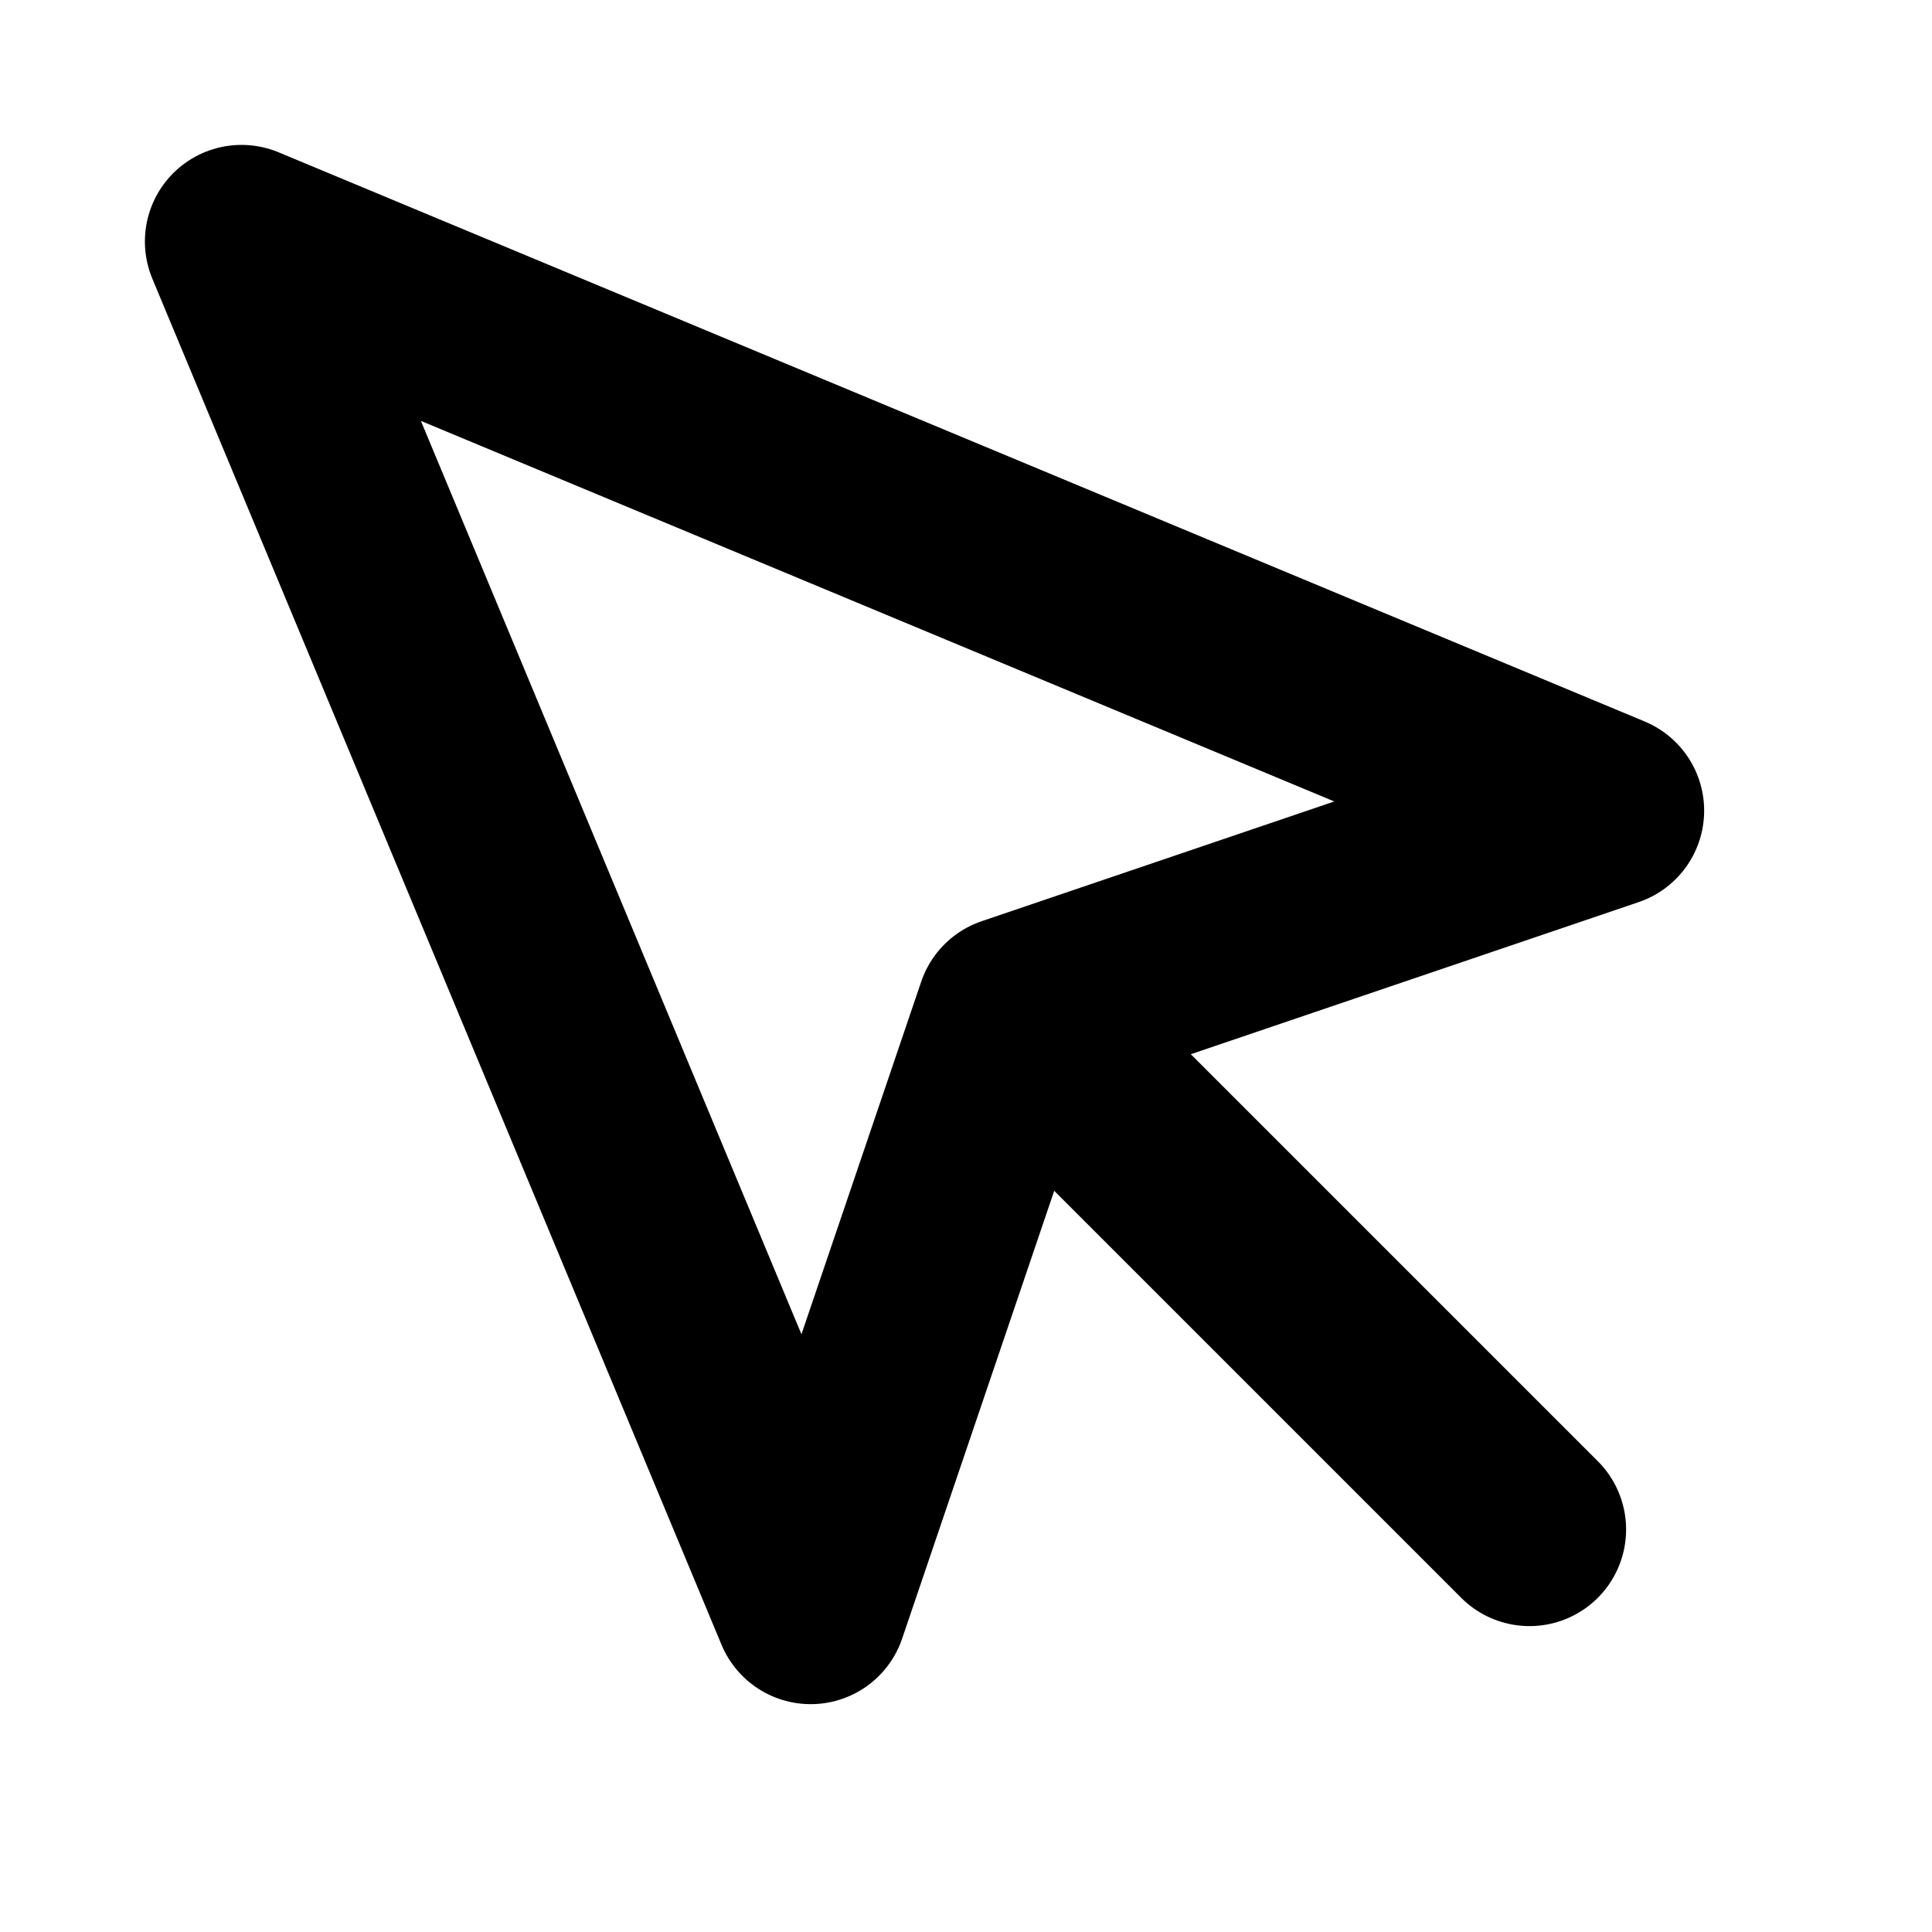
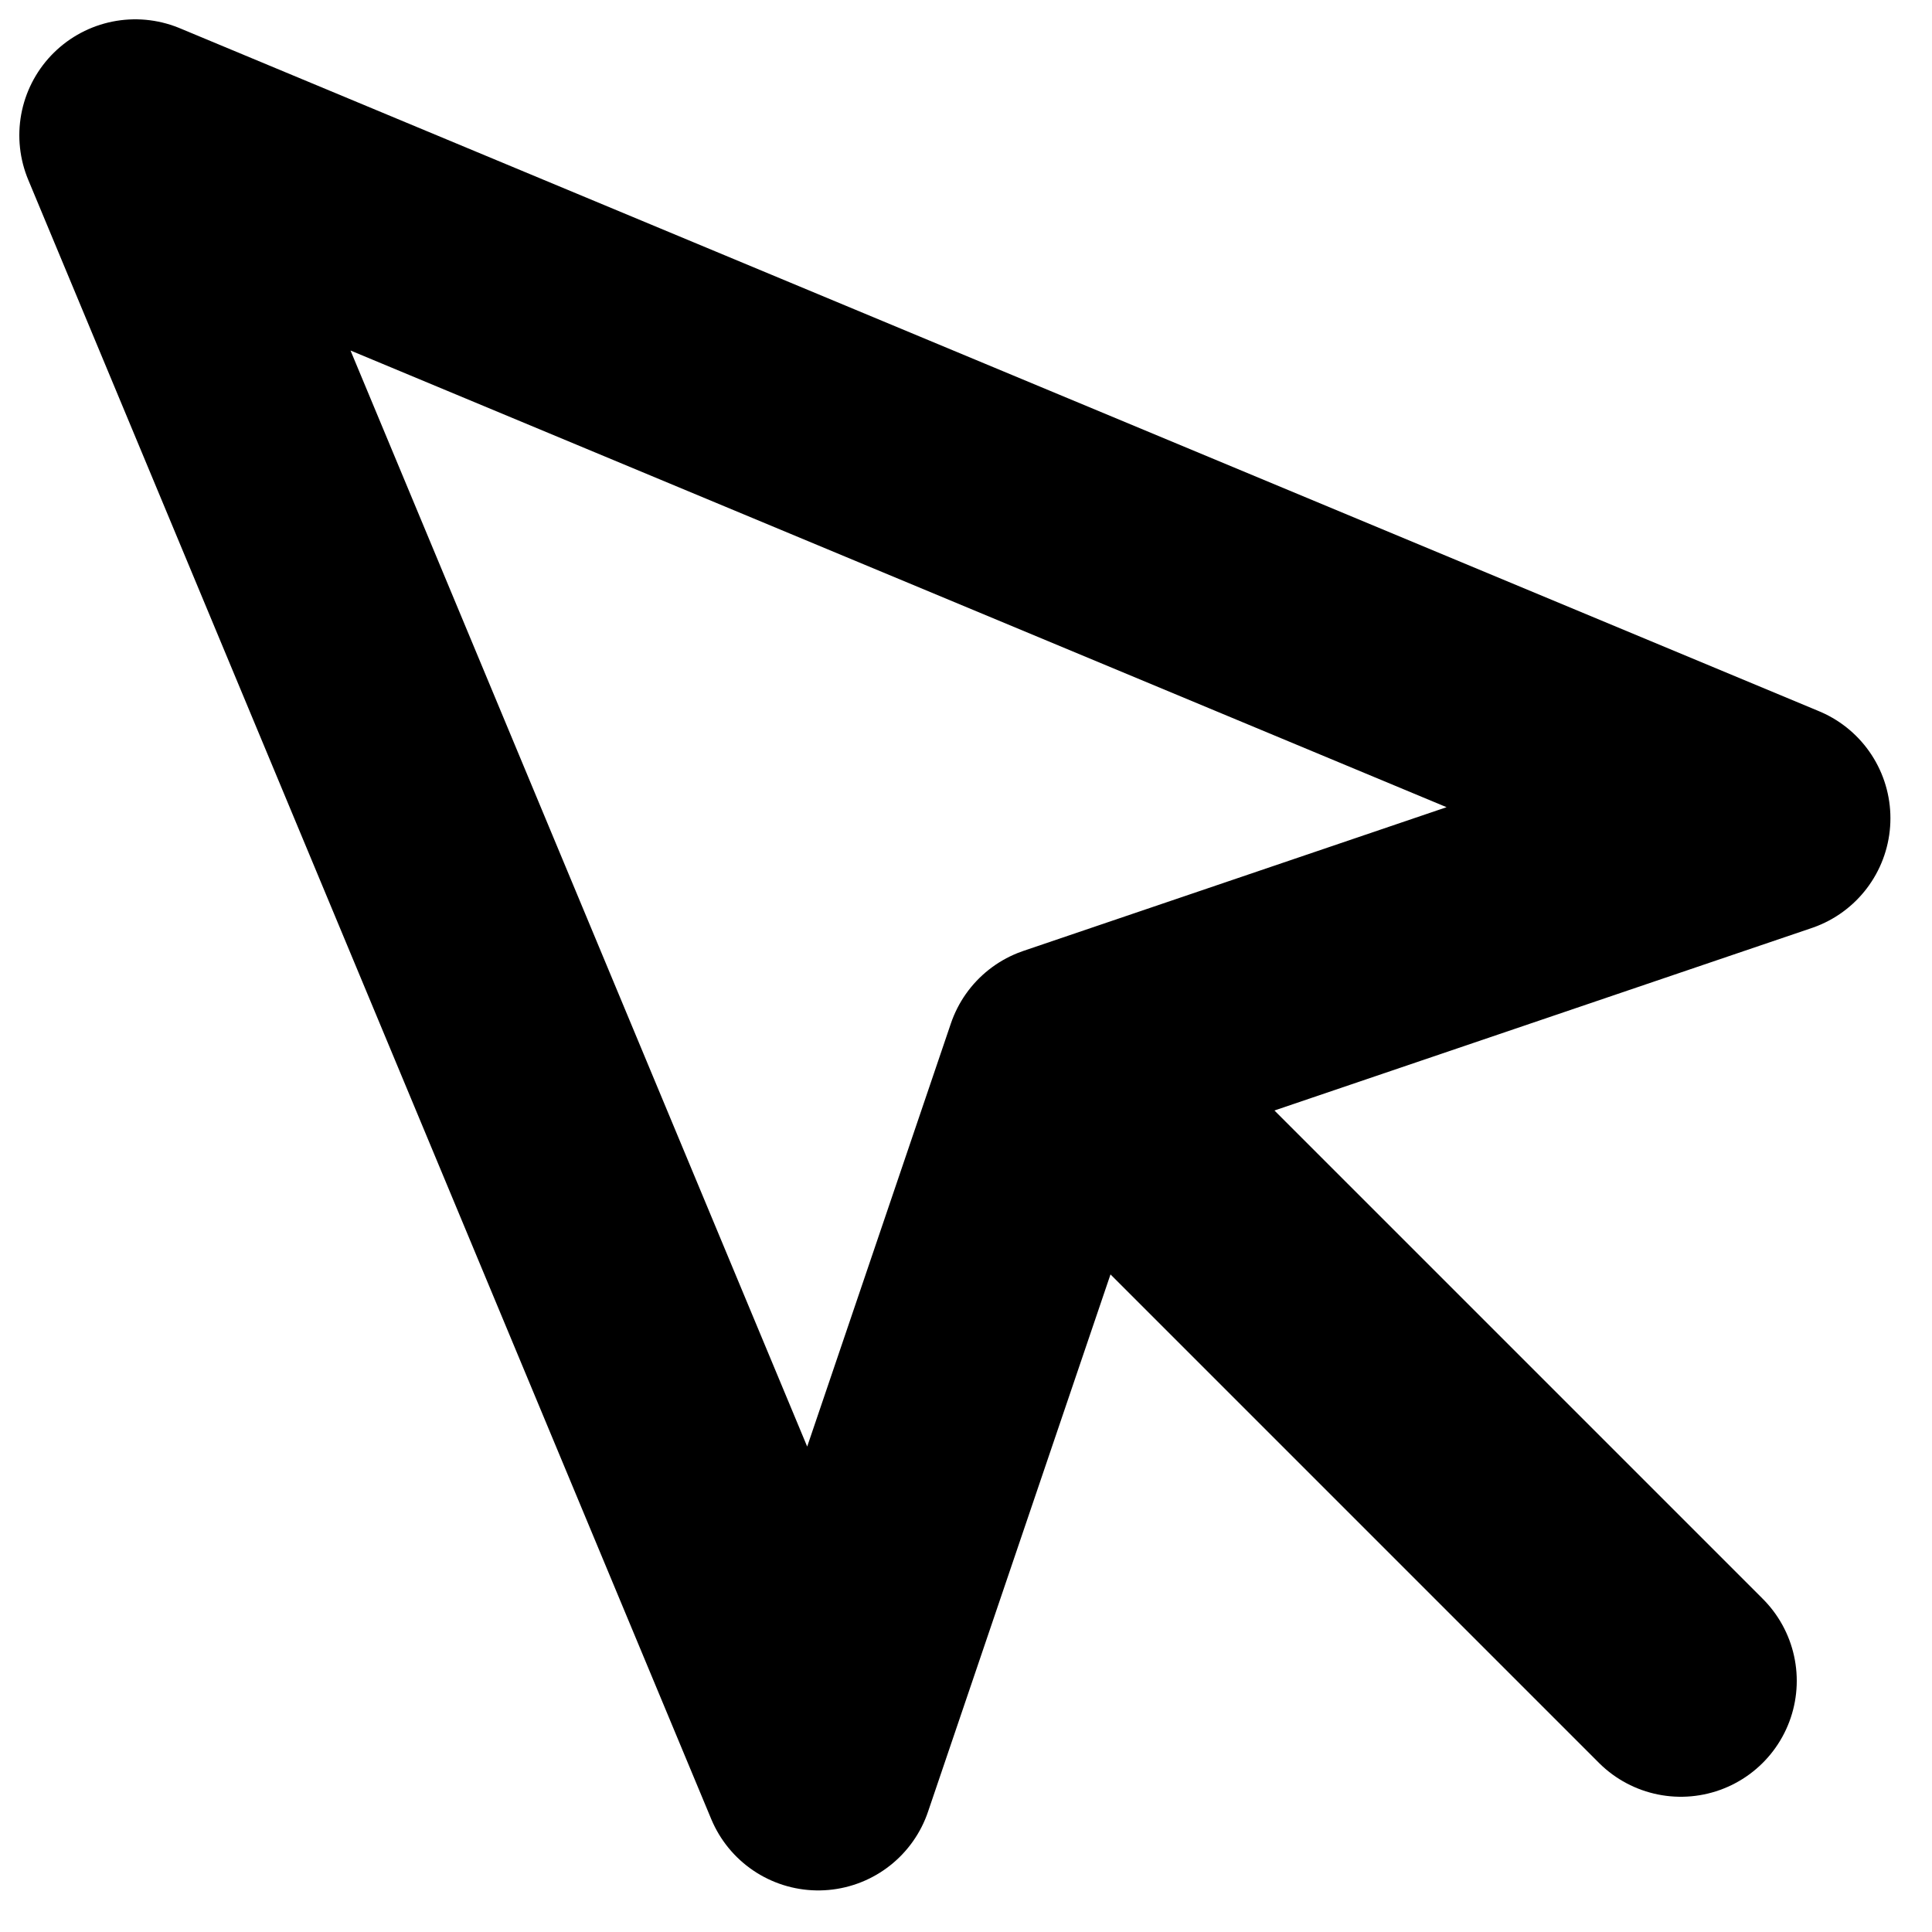
- <svg xmlns="http://www.w3.org/2000/svg" width="30" height="30" viewBox="0 0 30 30" fill="none">
-   <path d="M3.75 3.75L12.588 24.962L15.725 15.725L24.962 12.588L3.75 3.75Z" stroke="currentColor" stroke-width="3" stroke-linecap="round" stroke-linejoin="round" />
-   <path d="M16.25 16.25L23.75 23.75" stroke="currentColor" stroke-width="3" stroke-linecap="round" stroke-linejoin="round" />
+ <svg xmlns="http://www.w3.org/2000/svg" width="25" height="25" viewBox="0 0 25 25" fill="none">
+   <path d="M1.75 1.75L10.588 22.962L13.725 13.725L22.962 10.588L1.75 1.75Z" stroke="currentColor" stroke-width="3" stroke-linecap="round" stroke-linejoin="round" />
+   <path d="M14.25 14.25L21.75 21.75" stroke="currentColor" stroke-width="3" stroke-linecap="round" stroke-linejoin="round" />
</svg>
